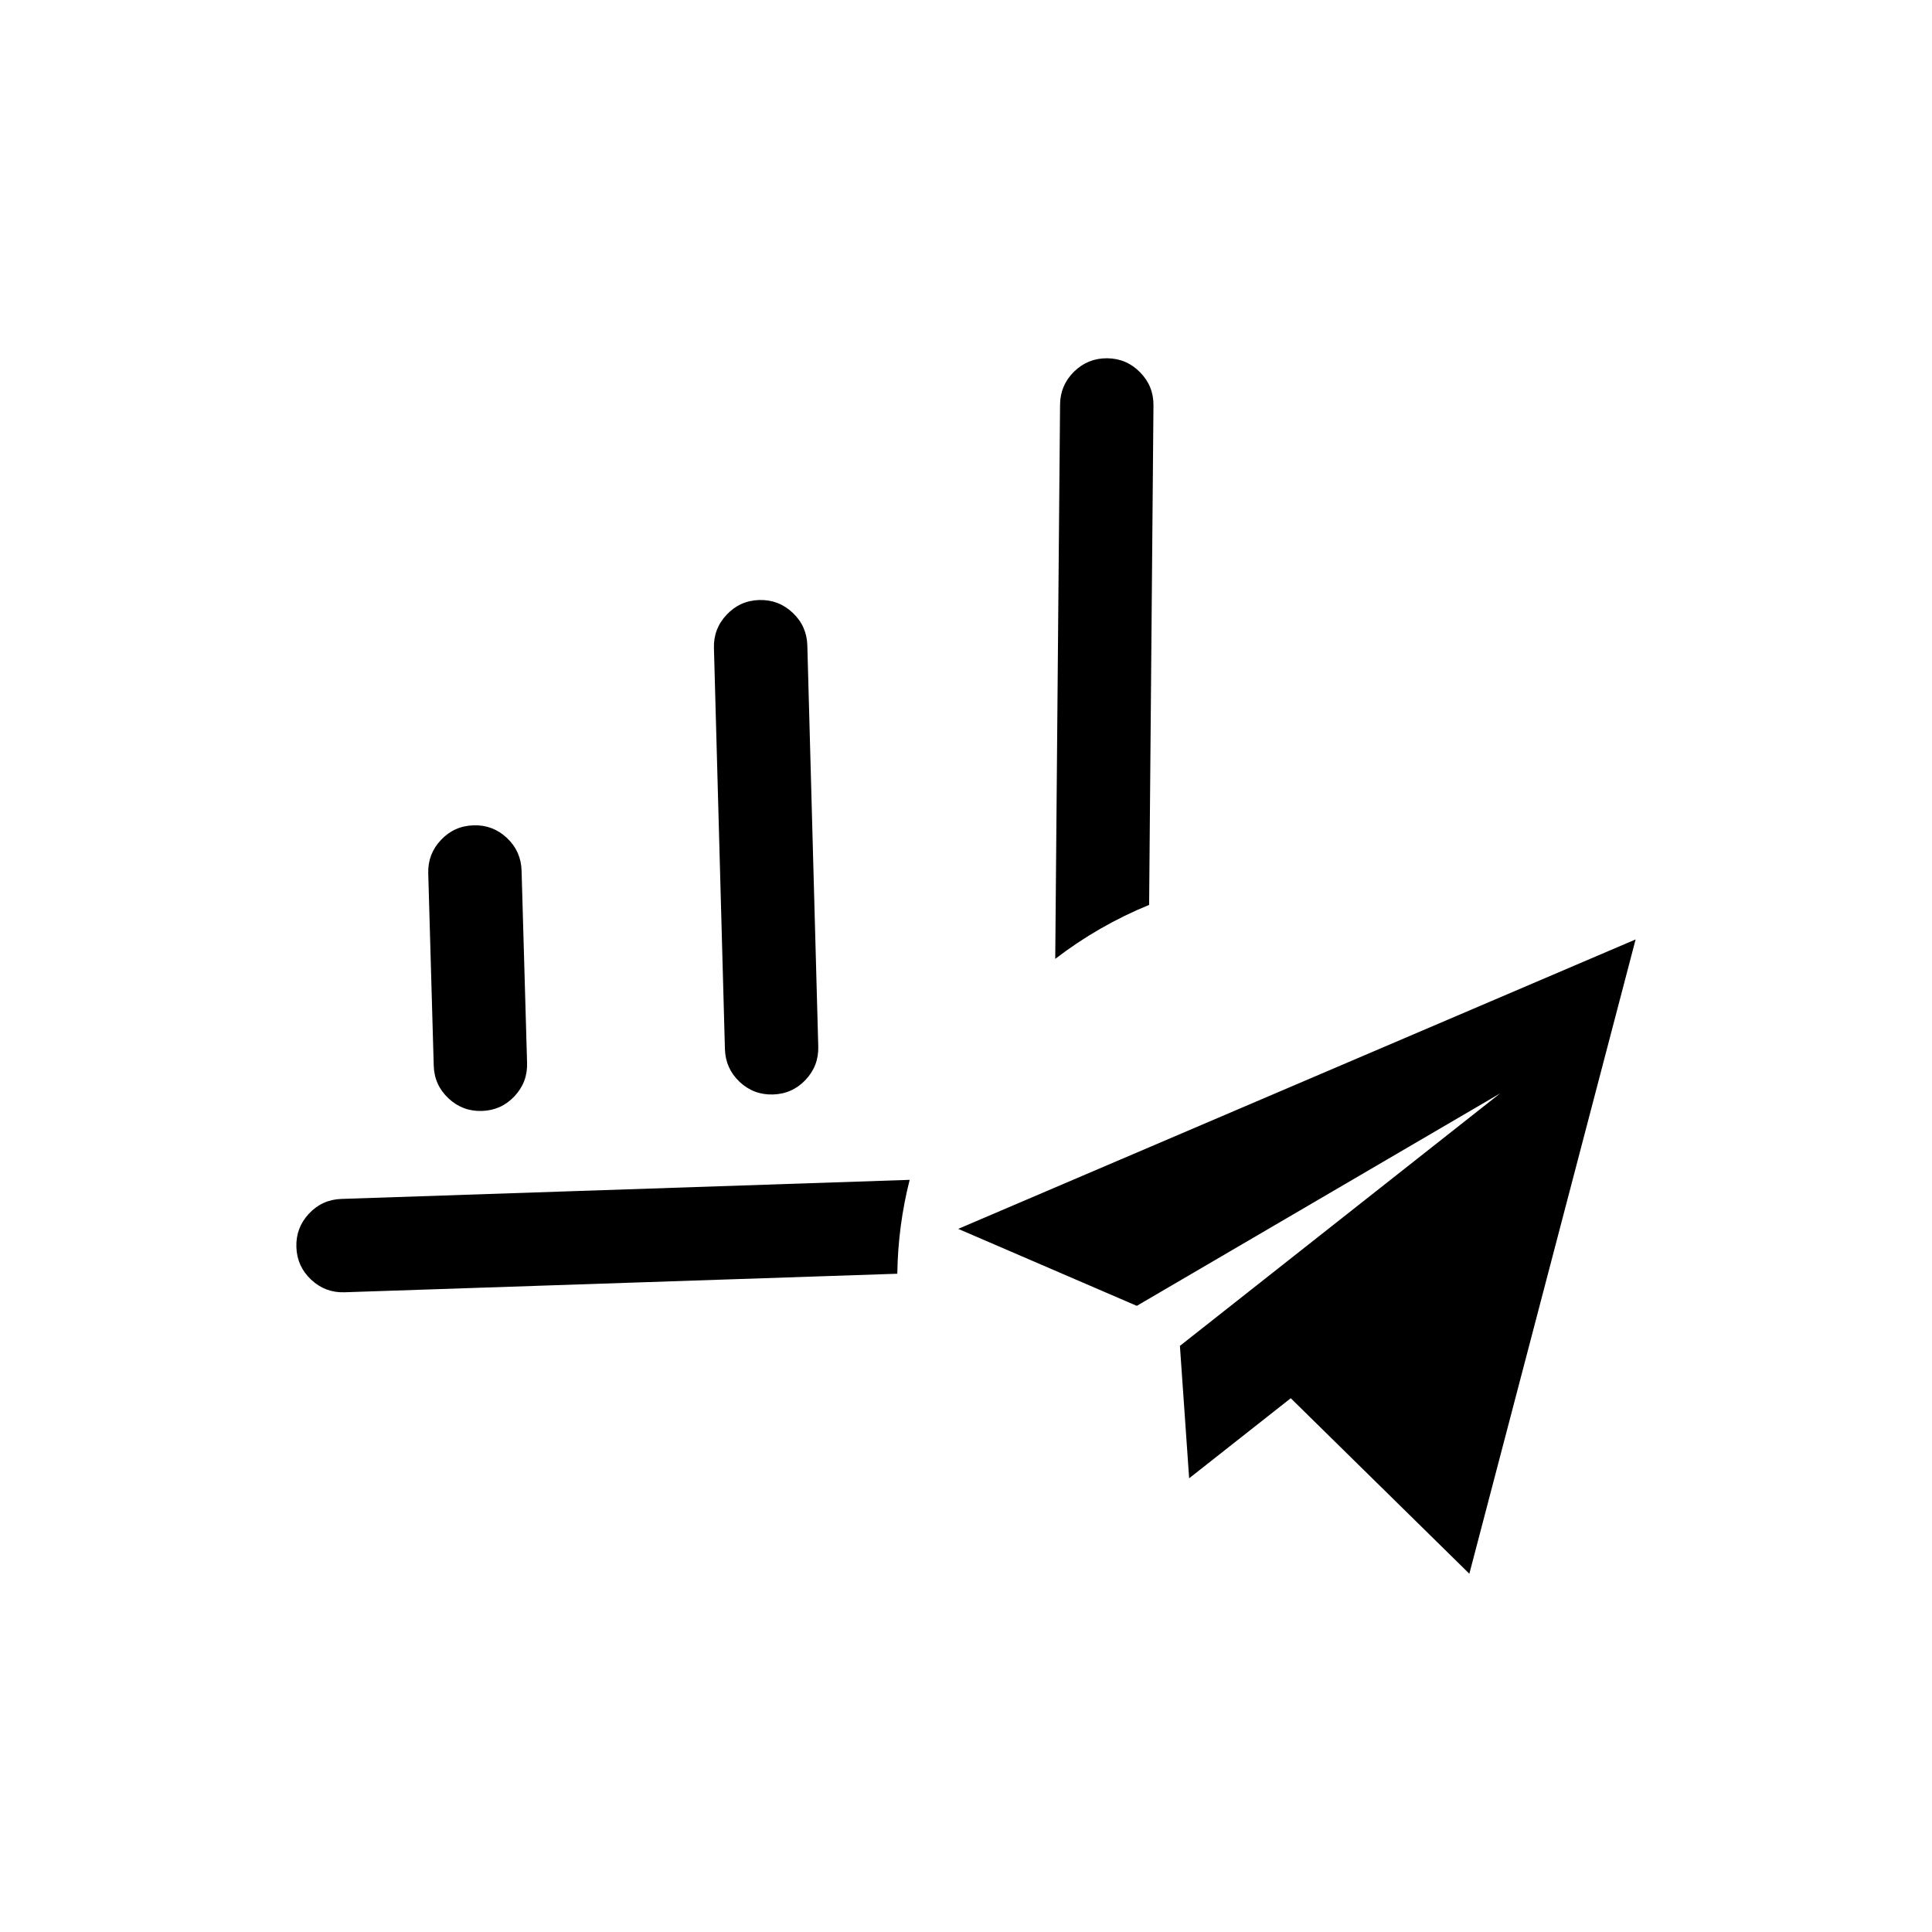
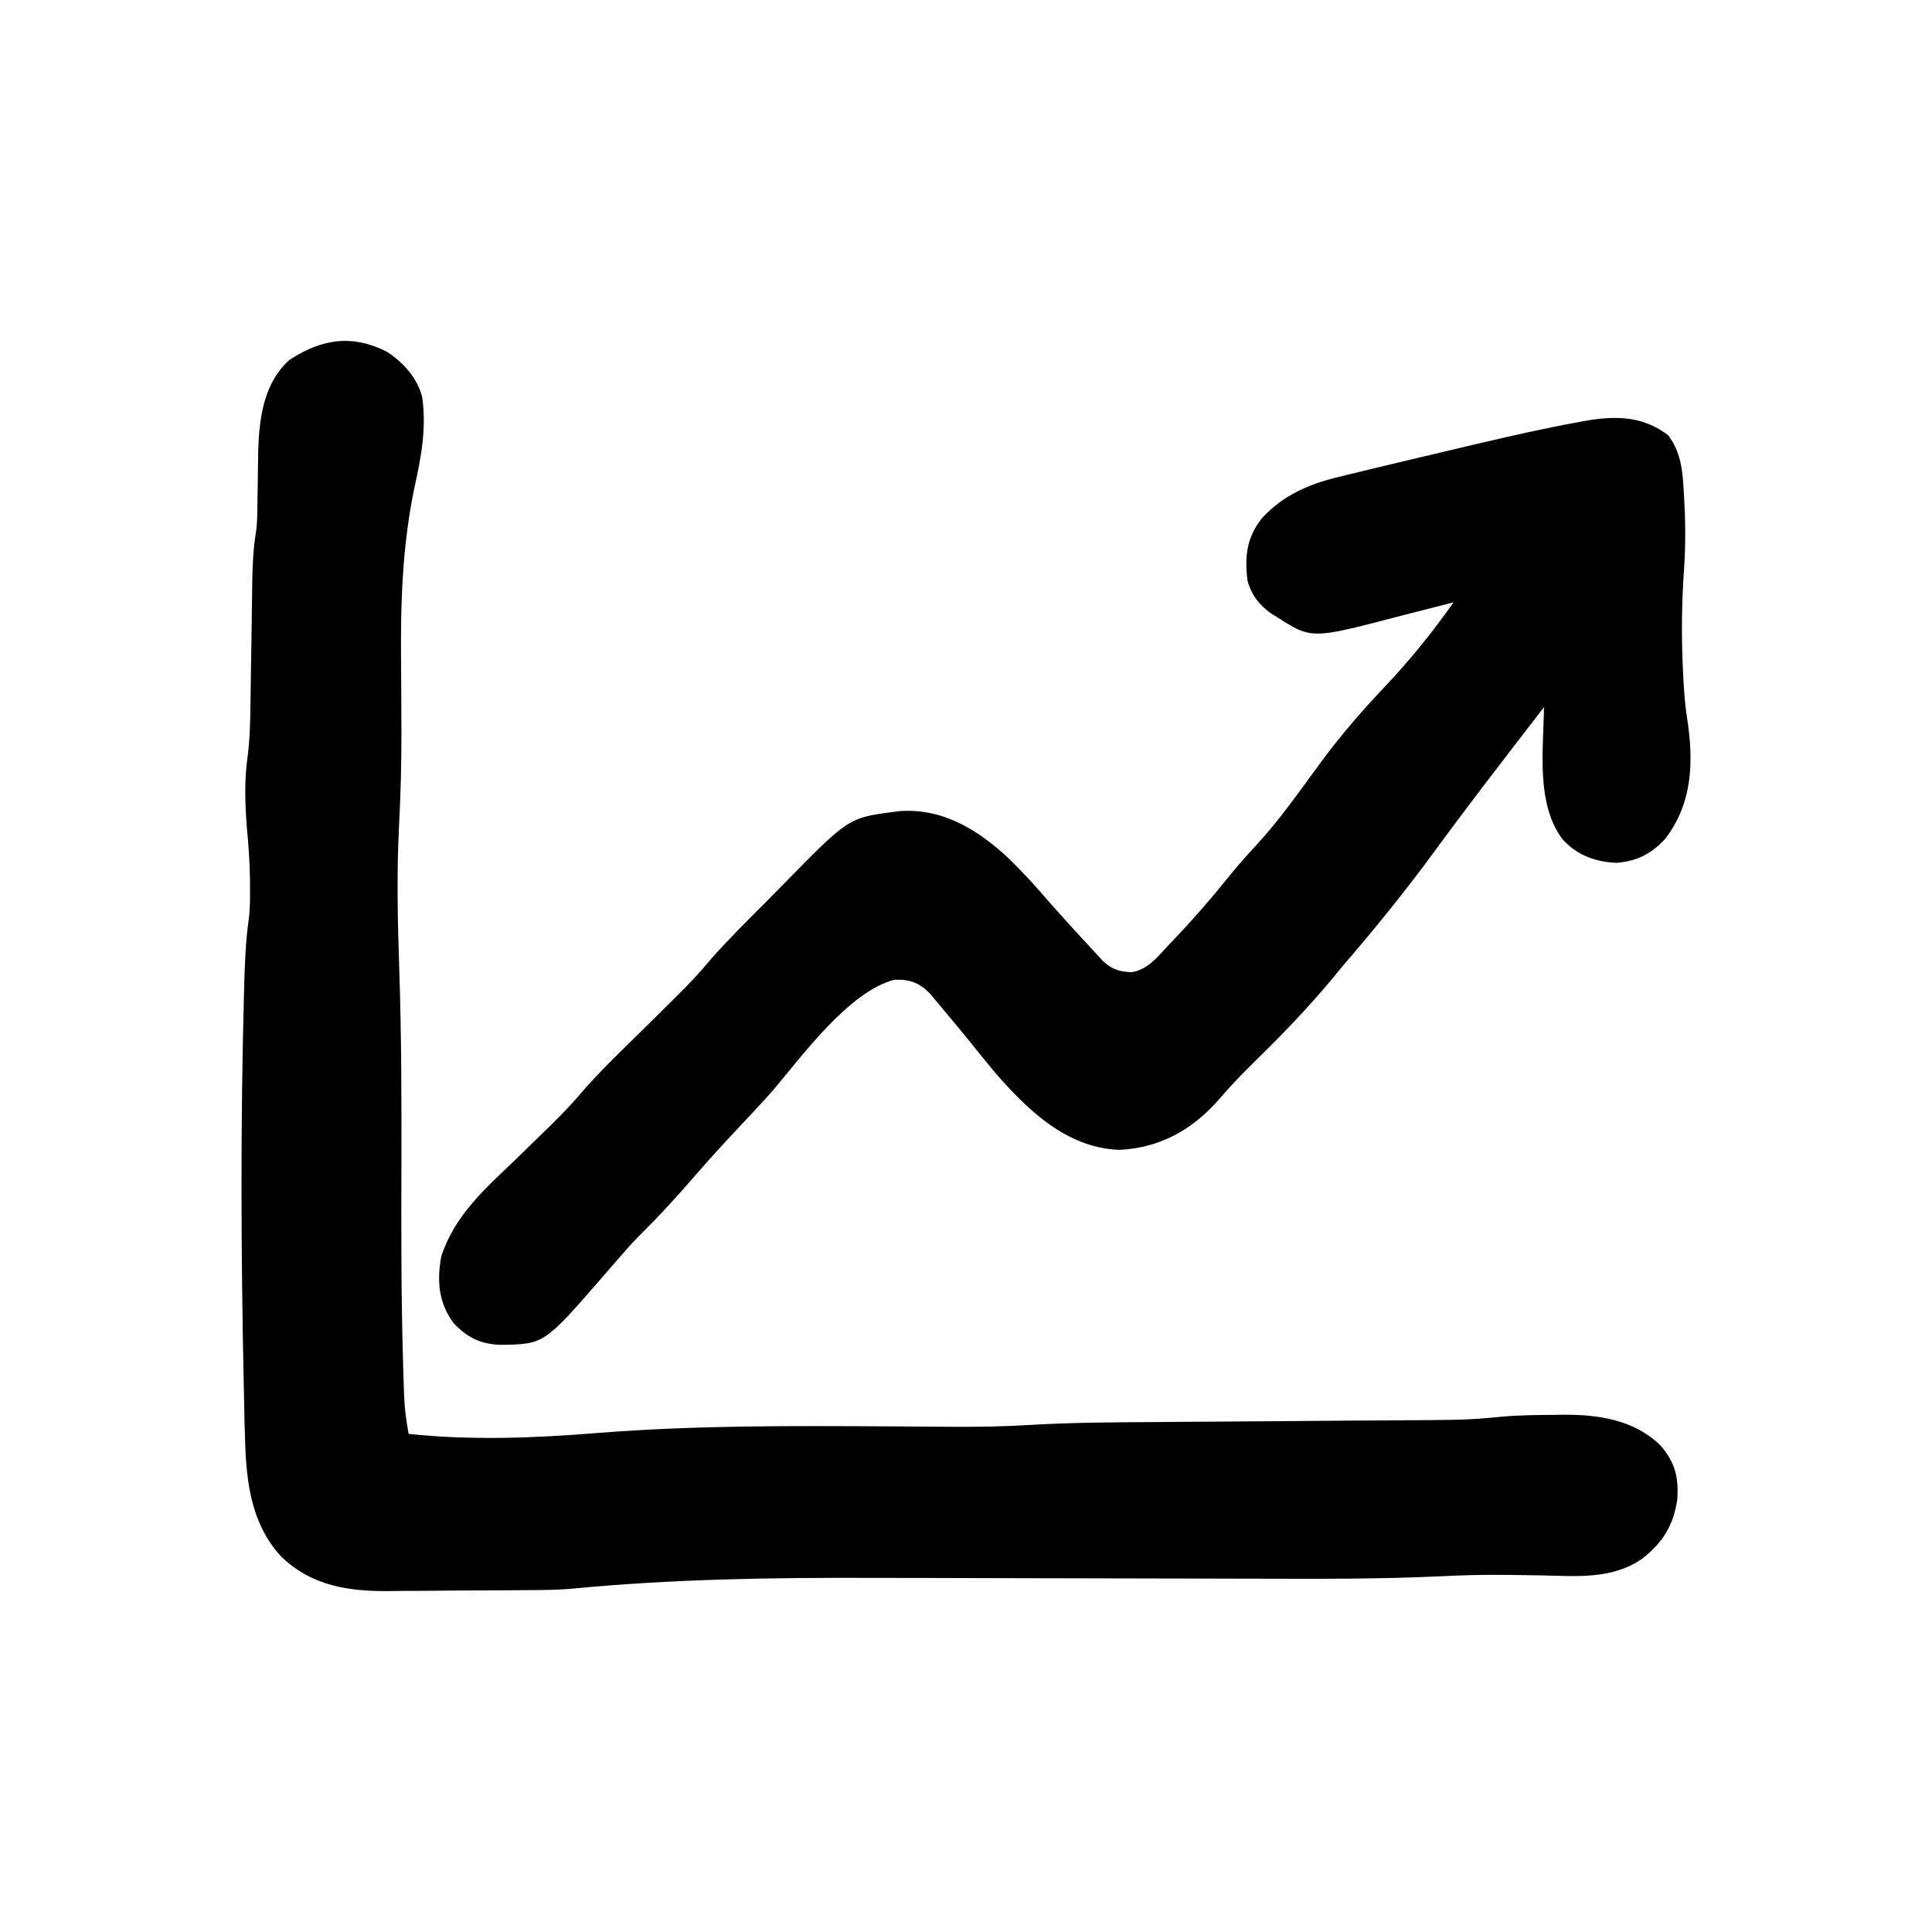
<svg xmlns="http://www.w3.org/2000/svg" viewBox="0 0 32 32">
-   <path d="M15.871 20.354 27.091 15.56 24.337 26.066 21.379 23.159 19.696 24.485 19.543 22.292 24.847 18.11 18.829 21.629 15.871 20.354ZM5.656 19.858 15.067 19.542C14.94 20.041 14.87 20.561 14.862 21.097L5.708 21.404Q5.388 21.415 5.154 21.196Q4.92 20.977 4.909 20.657Q4.898 20.337 5.117 20.102Q5.336 19.868 5.656 19.858ZM17.478 15.882 17.558 6.701Q17.561 6.381 17.789 6.156Q18.018 5.932 18.338 5.934Q18.658 5.937 18.883 6.166Q19.108 6.394 19.105 6.715L19.033 14.988C18.473 15.217 17.95 15.519 17.478 15.882ZM12.007 17.376 11.825 10.733Q11.816 10.413 12.037 10.18Q12.257 9.947 12.577 9.938Q12.897 9.93 13.13 10.15Q13.363 10.37 13.372 10.691L13.553 17.334Q13.562 17.654 13.342 17.887Q13.122 18.119 12.802 18.128Q12.481 18.137 12.248 17.917Q12.016 17.696 12.007 17.376ZM7.184 17.65 7.093 14.465Q7.084 14.145 7.304 13.912Q7.524 13.679 7.844 13.67Q8.164 13.66 8.397 13.88Q8.63 14.1 8.639 14.421L8.73 17.606Q8.74 17.926 8.52 18.159Q8.3 18.392 7.979 18.401Q7.659 18.41 7.426 18.19Q7.193 17.97 7.184 17.65Z" />
+   <path d="M6.406 5.824C6.675 5.998 6.914 6.26 6.993 6.578C7.067 7.097 6.975 7.572 6.864 8.079C6.661 9.044 6.633 10.018 6.643 11C6.646 11.309 6.647 11.618 6.648 11.927C6.648 11.987 6.649 12.047 6.649 12.109C6.65 12.627 6.637 13.144 6.61 13.662C6.568 14.471 6.587 15.279 6.614 16.087C6.649 17.147 6.651 18.204 6.649 19.264C6.646 20.35 6.643 21.436 6.675 22.522C6.675 22.544 6.675 22.544 6.678 22.655C6.682 22.774 6.685 22.895 6.69 23.014C6.69 23.048 6.691 23.082 6.693 23.116C6.701 23.332 6.729 23.538 6.768 23.75C7.818 23.861 8.868 23.818 9.919 23.733C11.517 23.607 13.114 23.616 14.717 23.625C14.87 23.626 15.024 23.627 15.178 23.628C15.367 23.629 15.555 23.631 15.744 23.632C16.187 23.636 16.627 23.628 17.07 23.601C17.742 23.561 18.414 23.558 19.088 23.554C19.267 23.553 19.446 23.552 19.625 23.55C20.116 23.546 20.608 23.543 21.099 23.54C21.551 23.537 22.004 23.533 22.456 23.529C22.634 23.528 22.811 23.527 22.988 23.526C24.318 23.518 24.318 23.518 24.881 23.464C25.164 23.439 25.446 23.437 25.73 23.435C25.759 23.435 25.759 23.435 25.902 23.432C26.48 23.429 27.074 23.52 27.5 23.939C27.744 24.216 27.804 24.467 27.782 24.824C27.724 25.259 27.54 25.555 27.192 25.823C26.687 26.166 26.099 26.105 25.517 26.093C25.338 26.09 25.159 26.088 24.98 26.086C24.958 26.086 24.958 26.086 24.845 26.085C24.525 26.082 24.208 26.091 23.889 26.107C22.854 26.156 21.82 26.151 20.784 26.148C20.448 26.147 20.111 26.147 19.774 26.146C18.818 26.145 17.862 26.142 16.906 26.14C16.375 26.138 15.845 26.137 15.314 26.136C15.035 26.136 14.757 26.136 14.478 26.135C12.81 26.128 11.14 26.153 9.477 26.313C9.301 26.329 9.127 26.334 8.95 26.336C8.916 26.336 8.882 26.336 8.847 26.337C8.738 26.338 8.628 26.339 8.519 26.339C8.499 26.339 8.499 26.339 8.403 26.34C8.201 26.341 7.999 26.342 7.798 26.343C7.592 26.344 7.386 26.345 7.181 26.348C7.02 26.35 6.86 26.35 6.699 26.35C6.623 26.351 6.547 26.351 6.472 26.353C5.788 26.362 5.161 26.274 4.649 25.773C4.126 25.197 4.071 24.456 4.055 23.708C4.053 23.658 4.052 23.607 4.05 23.555C4.047 23.387 4.043 23.219 4.04 23.05C4.038 22.991 4.037 22.932 4.036 22.872C3.992 20.754 3.983 18.632 4.04 16.515C4.041 16.47 4.042 16.426 4.043 16.379C4.054 15.993 4.065 15.61 4.12 15.228C4.143 15.049 4.142 14.871 4.141 14.692C4.141 14.653 4.14 14.615 4.14 14.574C4.138 14.277 4.115 13.983 4.087 13.687C4.058 13.301 4.046 12.908 4.102 12.524C4.14 12.229 4.145 11.934 4.149 11.637C4.15 11.536 4.152 11.435 4.153 11.334C4.158 11.083 4.161 10.833 4.165 10.582C4.168 10.369 4.171 10.157 4.174 9.944C4.176 9.845 4.177 9.746 4.178 9.647C4.183 9.365 4.193 9.091 4.24 8.812C4.264 8.644 4.262 8.477 4.264 8.307C4.265 8.23 4.267 8.152 4.268 8.075C4.27 7.955 4.272 7.835 4.273 7.715C4.277 7.107 4.305 6.399 4.792 5.963C5.322 5.613 5.829 5.534 6.406 5.824ZM27.632 7.21C27.832 7.479 27.869 7.775 27.886 8.101C27.887 8.119 27.887 8.119 27.893 8.212C27.916 8.619 27.922 9.023 27.893 9.429C27.856 9.957 27.848 10.476 27.871 11.005C27.872 11.034 27.872 11.034 27.879 11.181C27.891 11.412 27.904 11.641 27.94 11.87C28.054 12.599 28.042 13.29 27.583 13.891C27.354 14.142 27.119 14.261 26.782 14.291C26.432 14.281 26.102 14.159 25.872 13.89C25.438 13.297 25.565 12.416 25.573 11.713C25.404 11.932 25.235 12.152 25.066 12.371C25.005 12.451 24.944 12.53 24.883 12.61C24.502 13.104 24.126 13.601 23.758 14.104C23.324 14.696 22.869 15.263 22.393 15.821C22.279 15.954 22.167 16.087 22.056 16.223C21.663 16.694 21.244 17.13 20.806 17.558C20.595 17.766 20.391 17.973 20.199 18.199C19.762 18.706 19.214 19.015 18.54 19.045C17.663 19.015 17.009 18.376 16.464 17.745C16.329 17.583 16.197 17.419 16.066 17.255C15.925 17.081 15.782 16.91 15.639 16.739C15.612 16.706 15.583 16.672 15.555 16.638C15.528 16.606 15.502 16.575 15.475 16.543C15.463 16.529 15.463 16.529 15.404 16.458C15.227 16.275 15.067 16.218 14.814 16.228C14.064 16.422 13.291 17.482 12.813 18.048C12.64 18.246 12.458 18.437 12.278 18.63C12.027 18.897 11.778 19.166 11.537 19.445C11.23 19.8 10.916 20.145 10.581 20.475C10.479 20.578 10.382 20.686 10.287 20.797C10.212 20.883 10.137 20.969 10.062 21.055C10.038 21.083 10.013 21.111 9.988 21.141C9.013 22.263 9.013 22.263 8.303 22.275C7.963 22.265 7.747 22.161 7.514 21.916C7.263 21.578 7.236 21.222 7.307 20.816C7.525 20.136 8.03 19.693 8.531 19.214C8.686 19.063 8.841 18.912 8.995 18.761C9.032 18.726 9.069 18.69 9.108 18.652C9.319 18.446 9.517 18.236 9.707 18.01C10.044 17.633 10.415 17.286 10.774 16.93C11.495 16.216 11.495 16.216 11.799 15.859C12.082 15.541 12.385 15.242 12.685 14.941C12.765 14.86 12.845 14.778 12.926 14.697C14.051 13.546 14.051 13.546 14.793 13.449C14.829 13.445 14.865 13.439 14.902 13.434C15.629 13.386 16.207 13.75 16.715 14.225C16.945 14.449 17.159 14.686 17.369 14.93C17.52 15.102 17.674 15.272 17.829 15.441C17.857 15.471 17.884 15.501 17.913 15.533C17.99 15.617 18.069 15.701 18.147 15.785C18.189 15.83 18.23 15.875 18.272 15.922C18.427 16.061 18.534 16.09 18.738 16.104C19.006 16.062 19.168 15.856 19.344 15.665C19.37 15.639 19.395 15.613 19.421 15.585C19.746 15.245 20.053 14.893 20.347 14.527C20.492 14.347 20.643 14.176 20.801 14.007C21.197 13.578 21.531 13.096 21.877 12.626C22.203 12.184 22.553 11.779 22.93 11.381C23.35 10.938 23.725 10.474 24.076 9.976C24.027 9.988 23.979 10.001 23.929 10.014C23.745 10.062 23.561 10.109 23.377 10.155C23.298 10.175 23.219 10.195 23.14 10.216C21.722 10.587 21.722 10.587 21.141 10.215C21.113 10.198 21.085 10.181 21.056 10.163C20.856 10.022 20.727 9.851 20.662 9.617C20.614 9.209 20.648 8.902 20.904 8.581C21.251 8.201 21.688 8.015 22.178 7.898C22.235 7.884 22.291 7.87 22.35 7.856C22.523 7.813 22.696 7.771 22.87 7.73C23.013 7.697 23.155 7.662 23.298 7.628C23.634 7.548 23.971 7.468 24.308 7.389C24.363 7.376 24.417 7.364 24.474 7.35C25.025 7.22 25.578 7.095 26.135 6.993C26.175 6.986 26.215 6.979 26.257 6.971C26.76 6.883 27.211 6.888 27.632 7.21Z" />
</svg>
